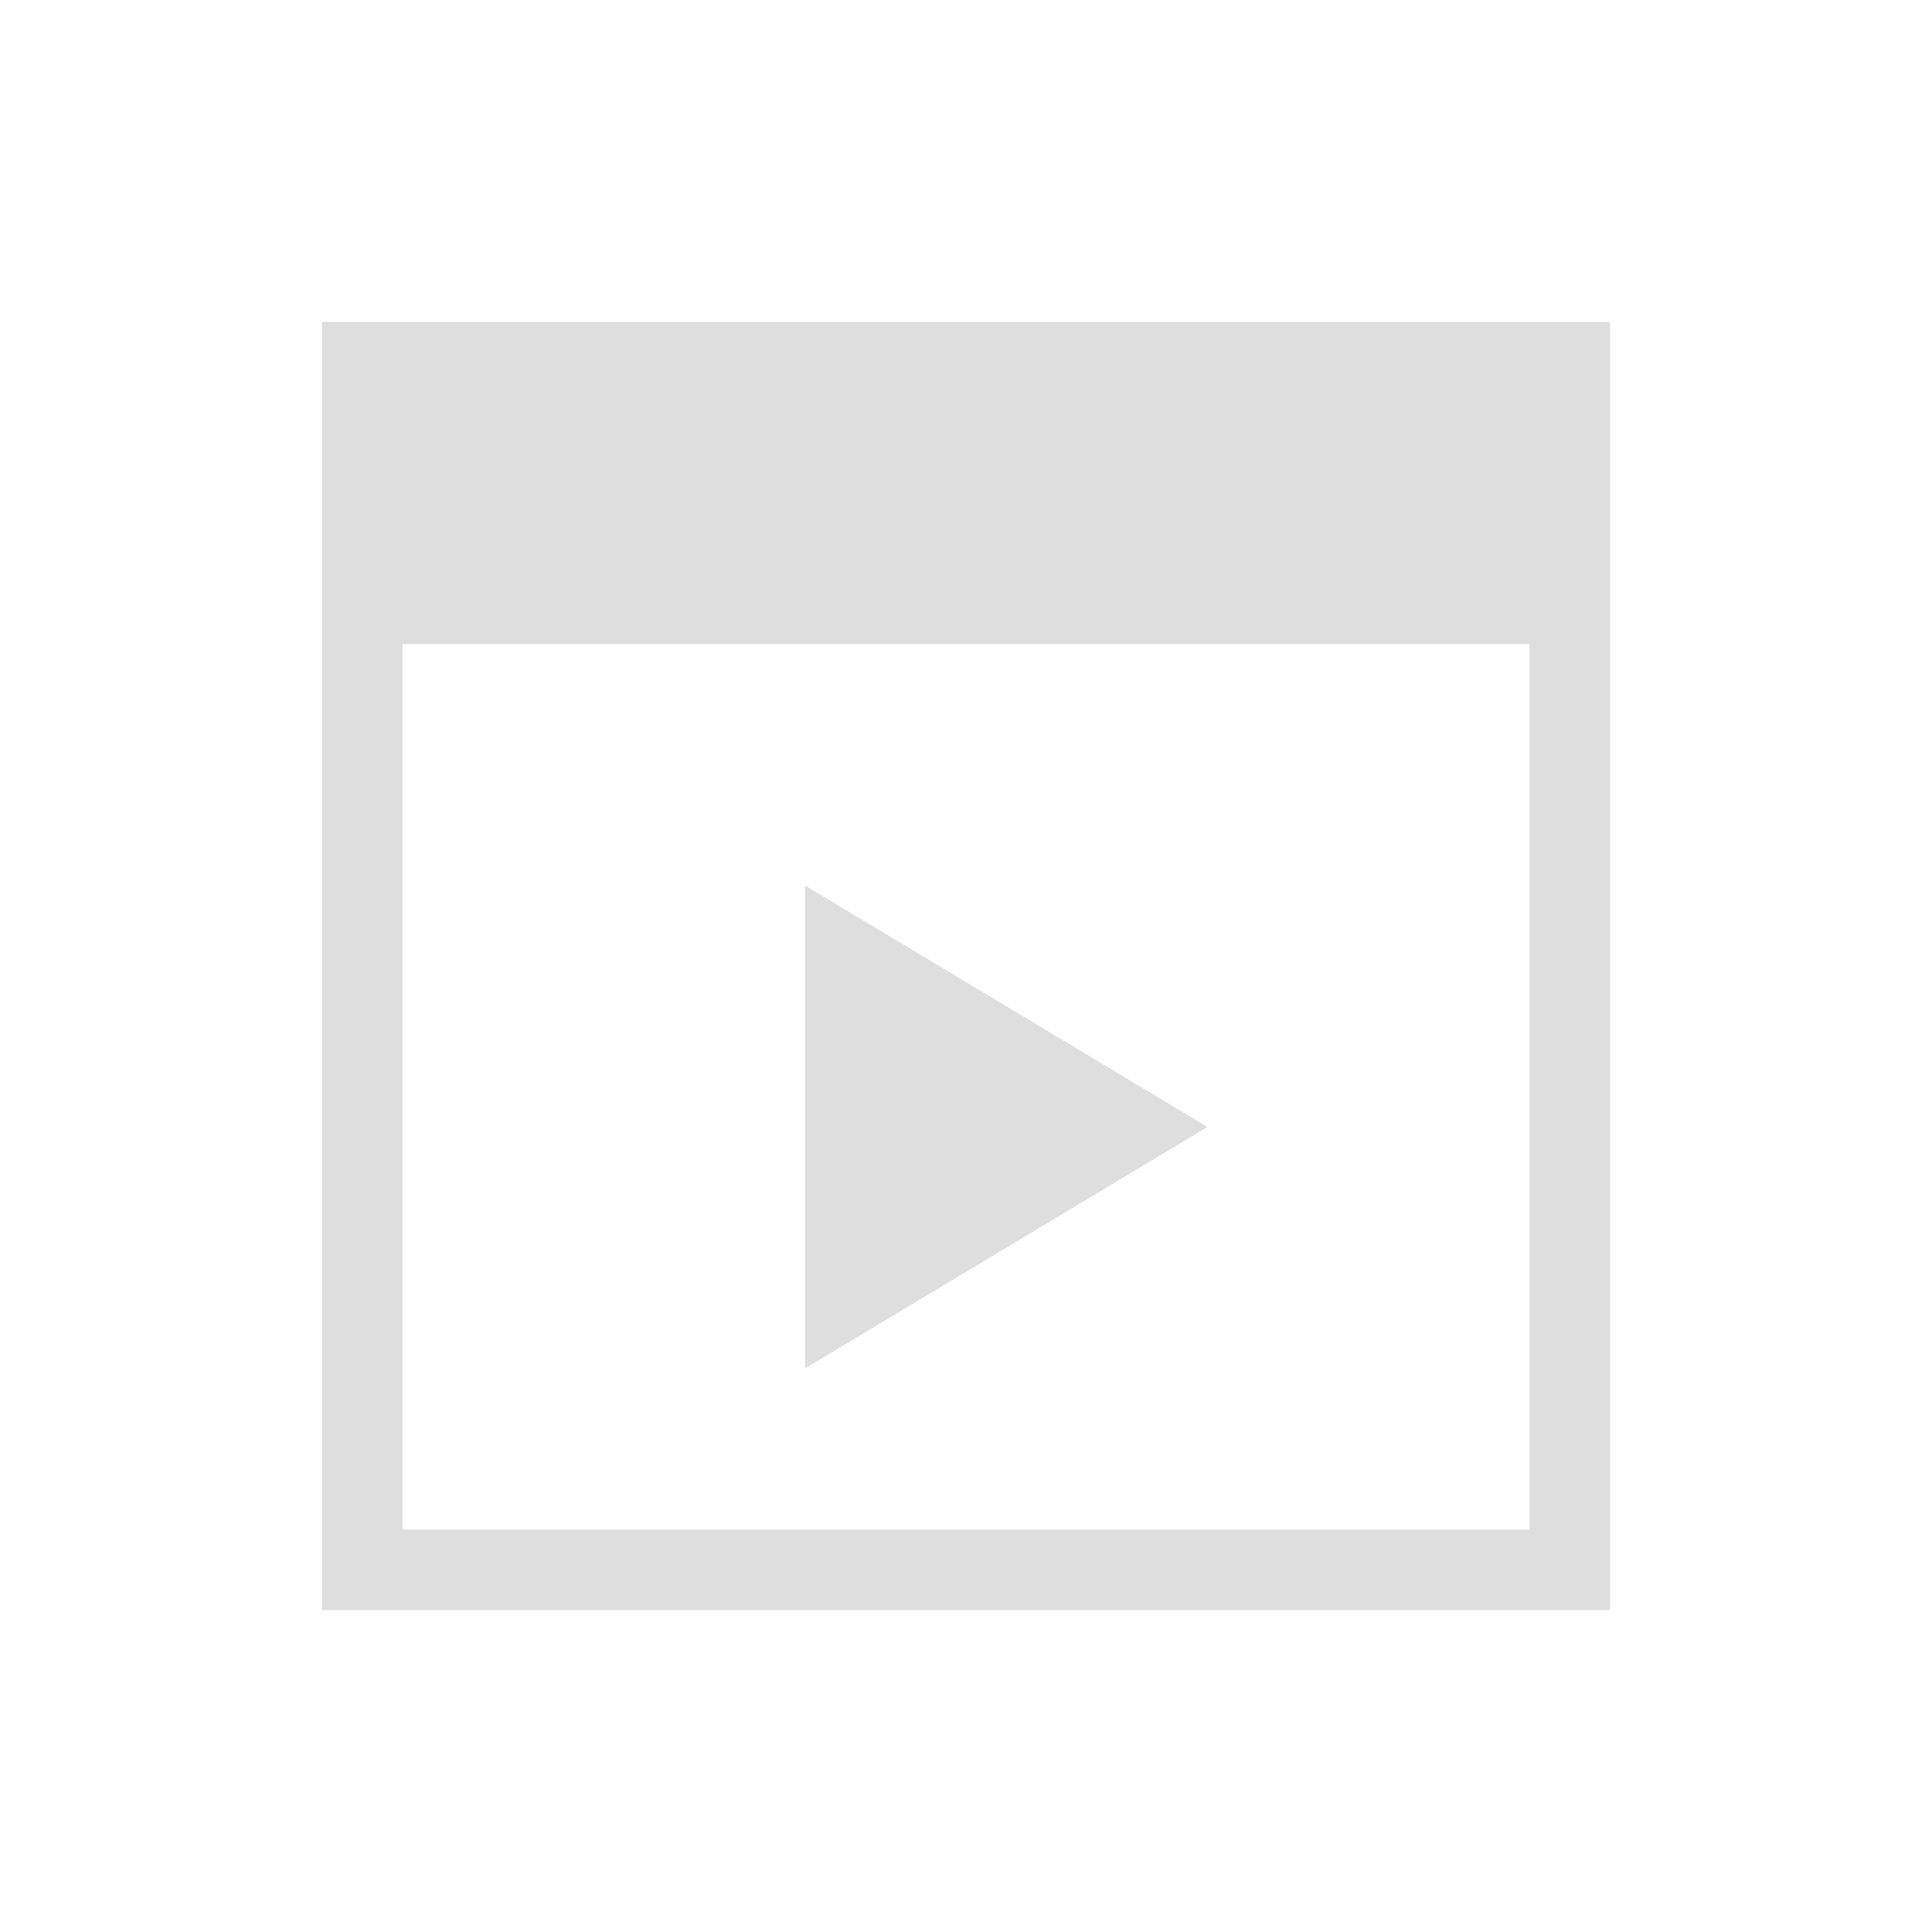
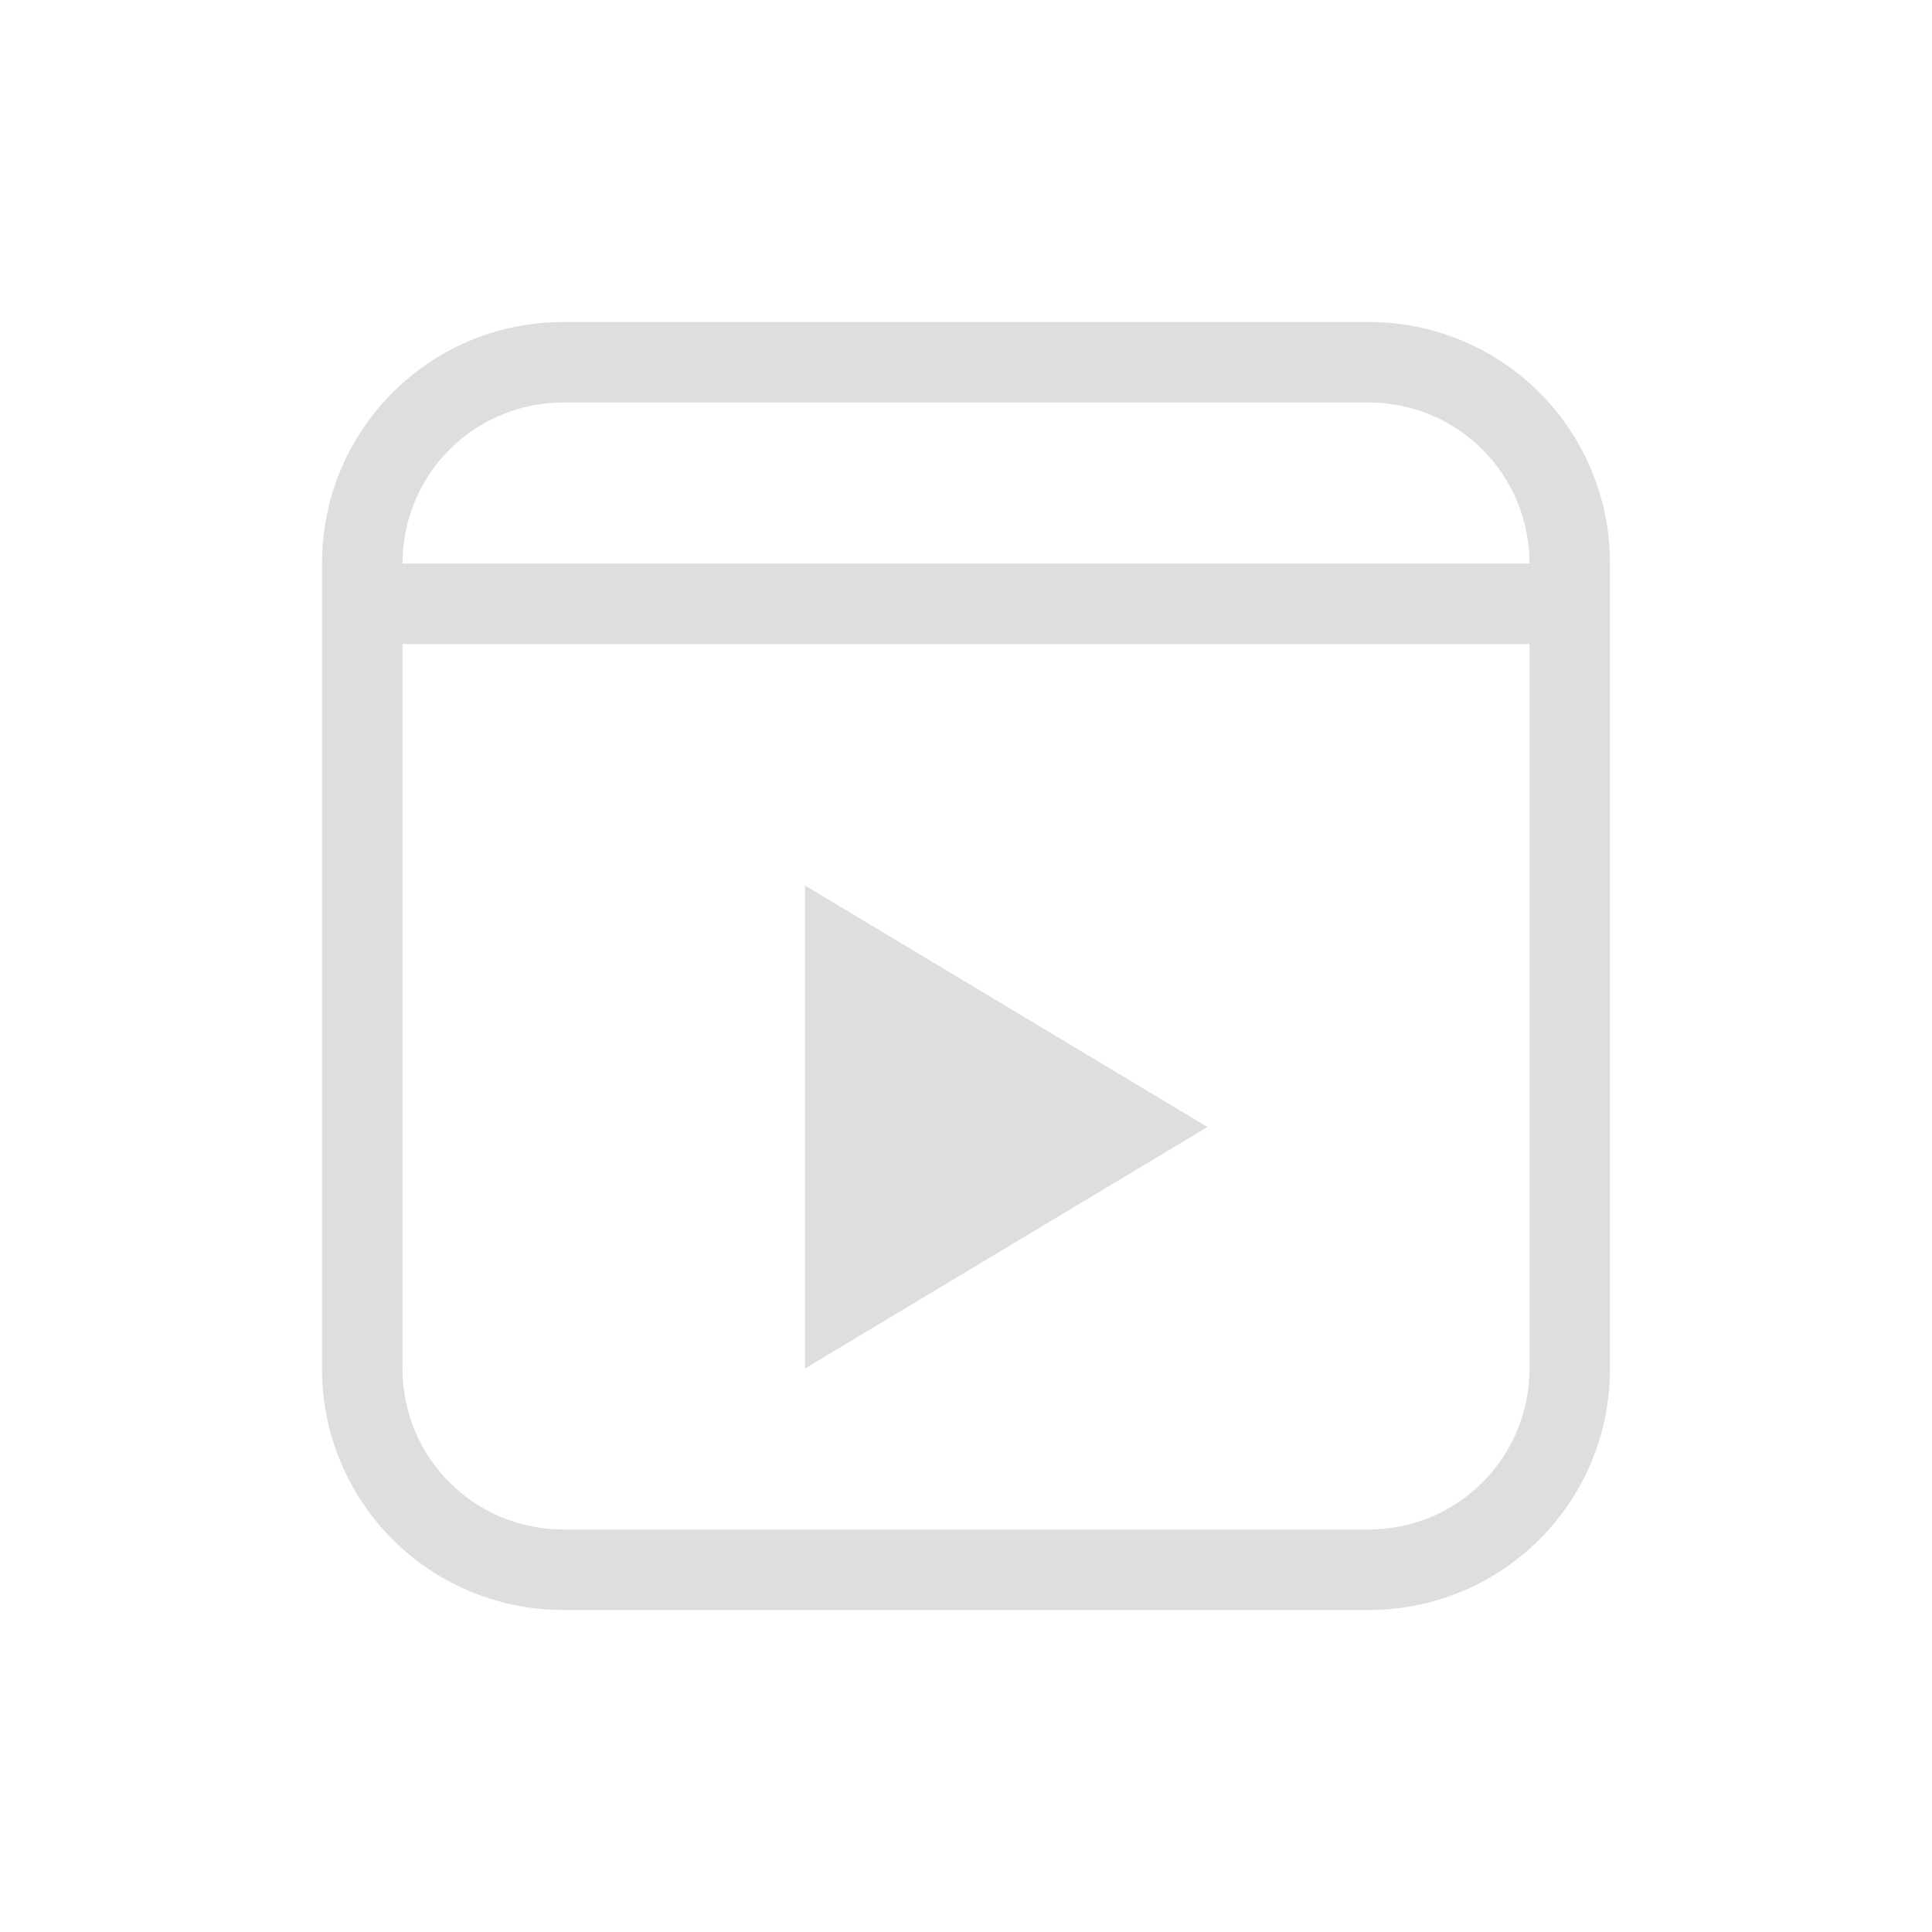
- <svg xmlns="http://www.w3.org/2000/svg" viewBox="0 0 24 24">
-   <defs id="defs3051">
-     <style type="text/css" id="current-color-scheme">
-       .ColorScheme-Text {
+ <svg xmlns="http://www.w3.org/2000/svg" version="1.1" viewBox="0 0 24 24">
+   <defs>
+     <style id="current-color-scheme" type="text/css">.ColorScheme-Text {
        color:#dedede;
-       }
-       </style>
+       }</style>
  </defs>
-   <path style="fill:currentColor;fill-opacity:1;stroke:none" d="M 4 4 L 4 8 L 4 19 L 4 20 L 14 20 L 20 20 L 20 19 L 20 14 L 20 8 L 20 4 L 4 4 z M 5 8 L 19 8 L 19 14 L 19 19 L 14 19 L 5 19 L 5 8 z M 10 11 L 10 17 L 15 14 L 10 11 z " class="ColorScheme-Text" />
+   <path class="ColorScheme-Text" d="m10 11v6l5-3z" fill="currentColor" />
+   <path class="ColorScheme-Text" d="m7 4c-1.662 0-3 1.338-3 3v10c0 1.662 1.338 3 3 3h10c1.662 0 3-1.338 3-3v-10c0-1.662-1.338-3-3-3h-10zm0 1h10c1.108 0 2 0.892 2 2h-14c0-1.108 0.892-2 2-2zm-2 3h14v9c0 1.108-0.892 2-2 2h-10c-1.108 0-2-0.892-2-2v-9z" fill="currentColor" />
</svg>
